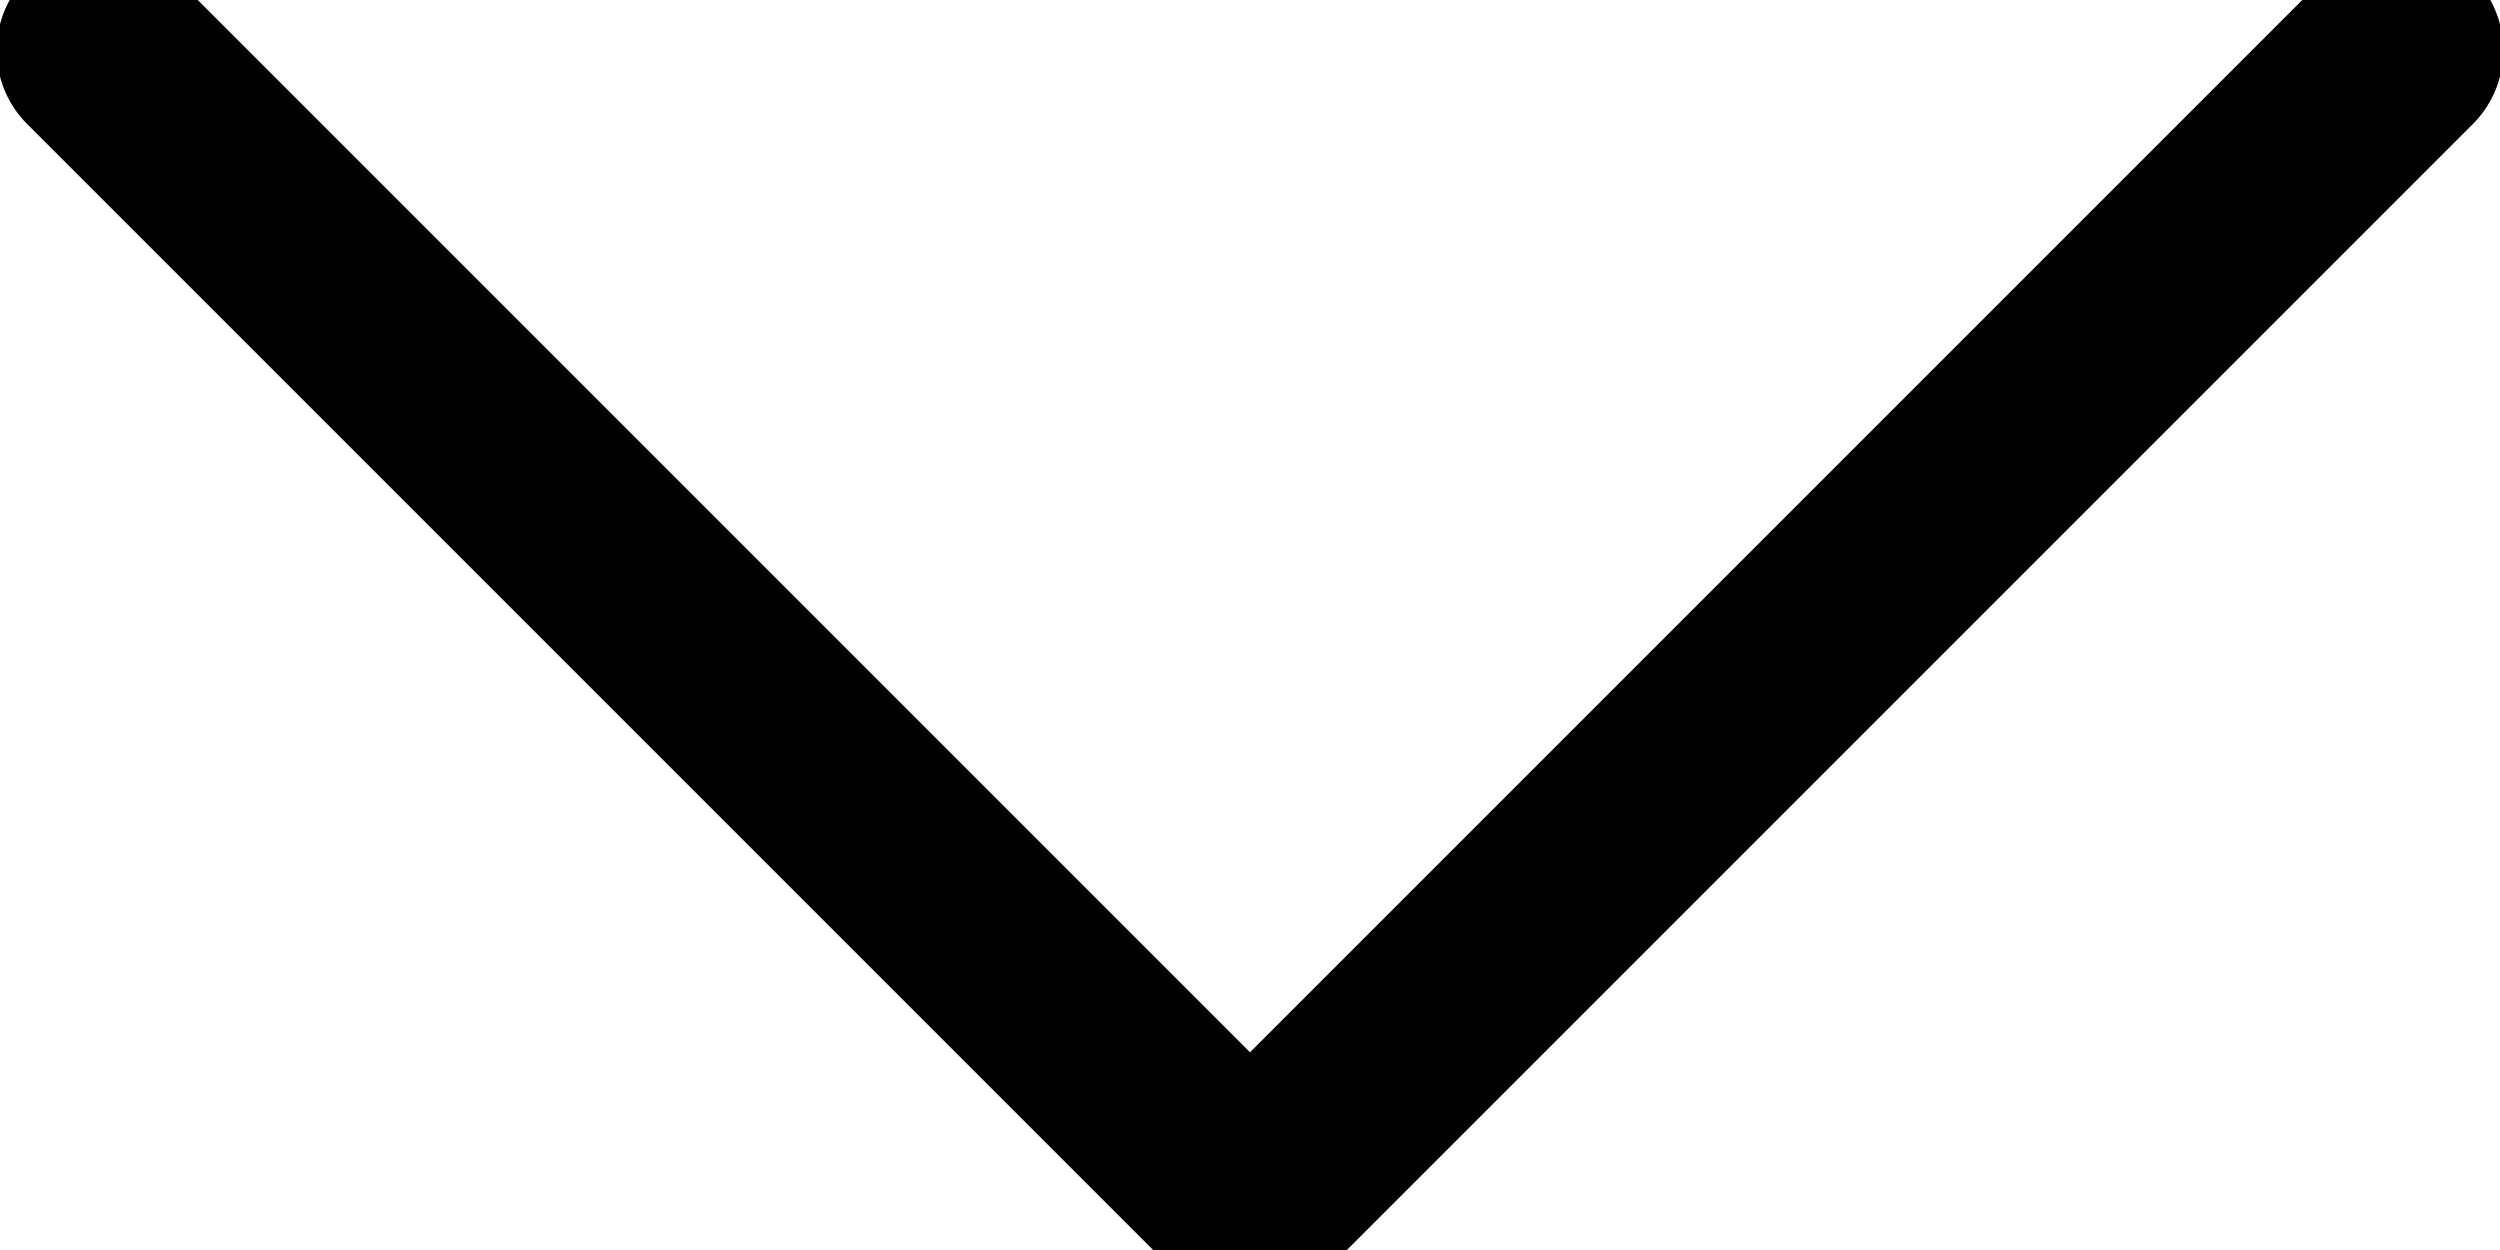
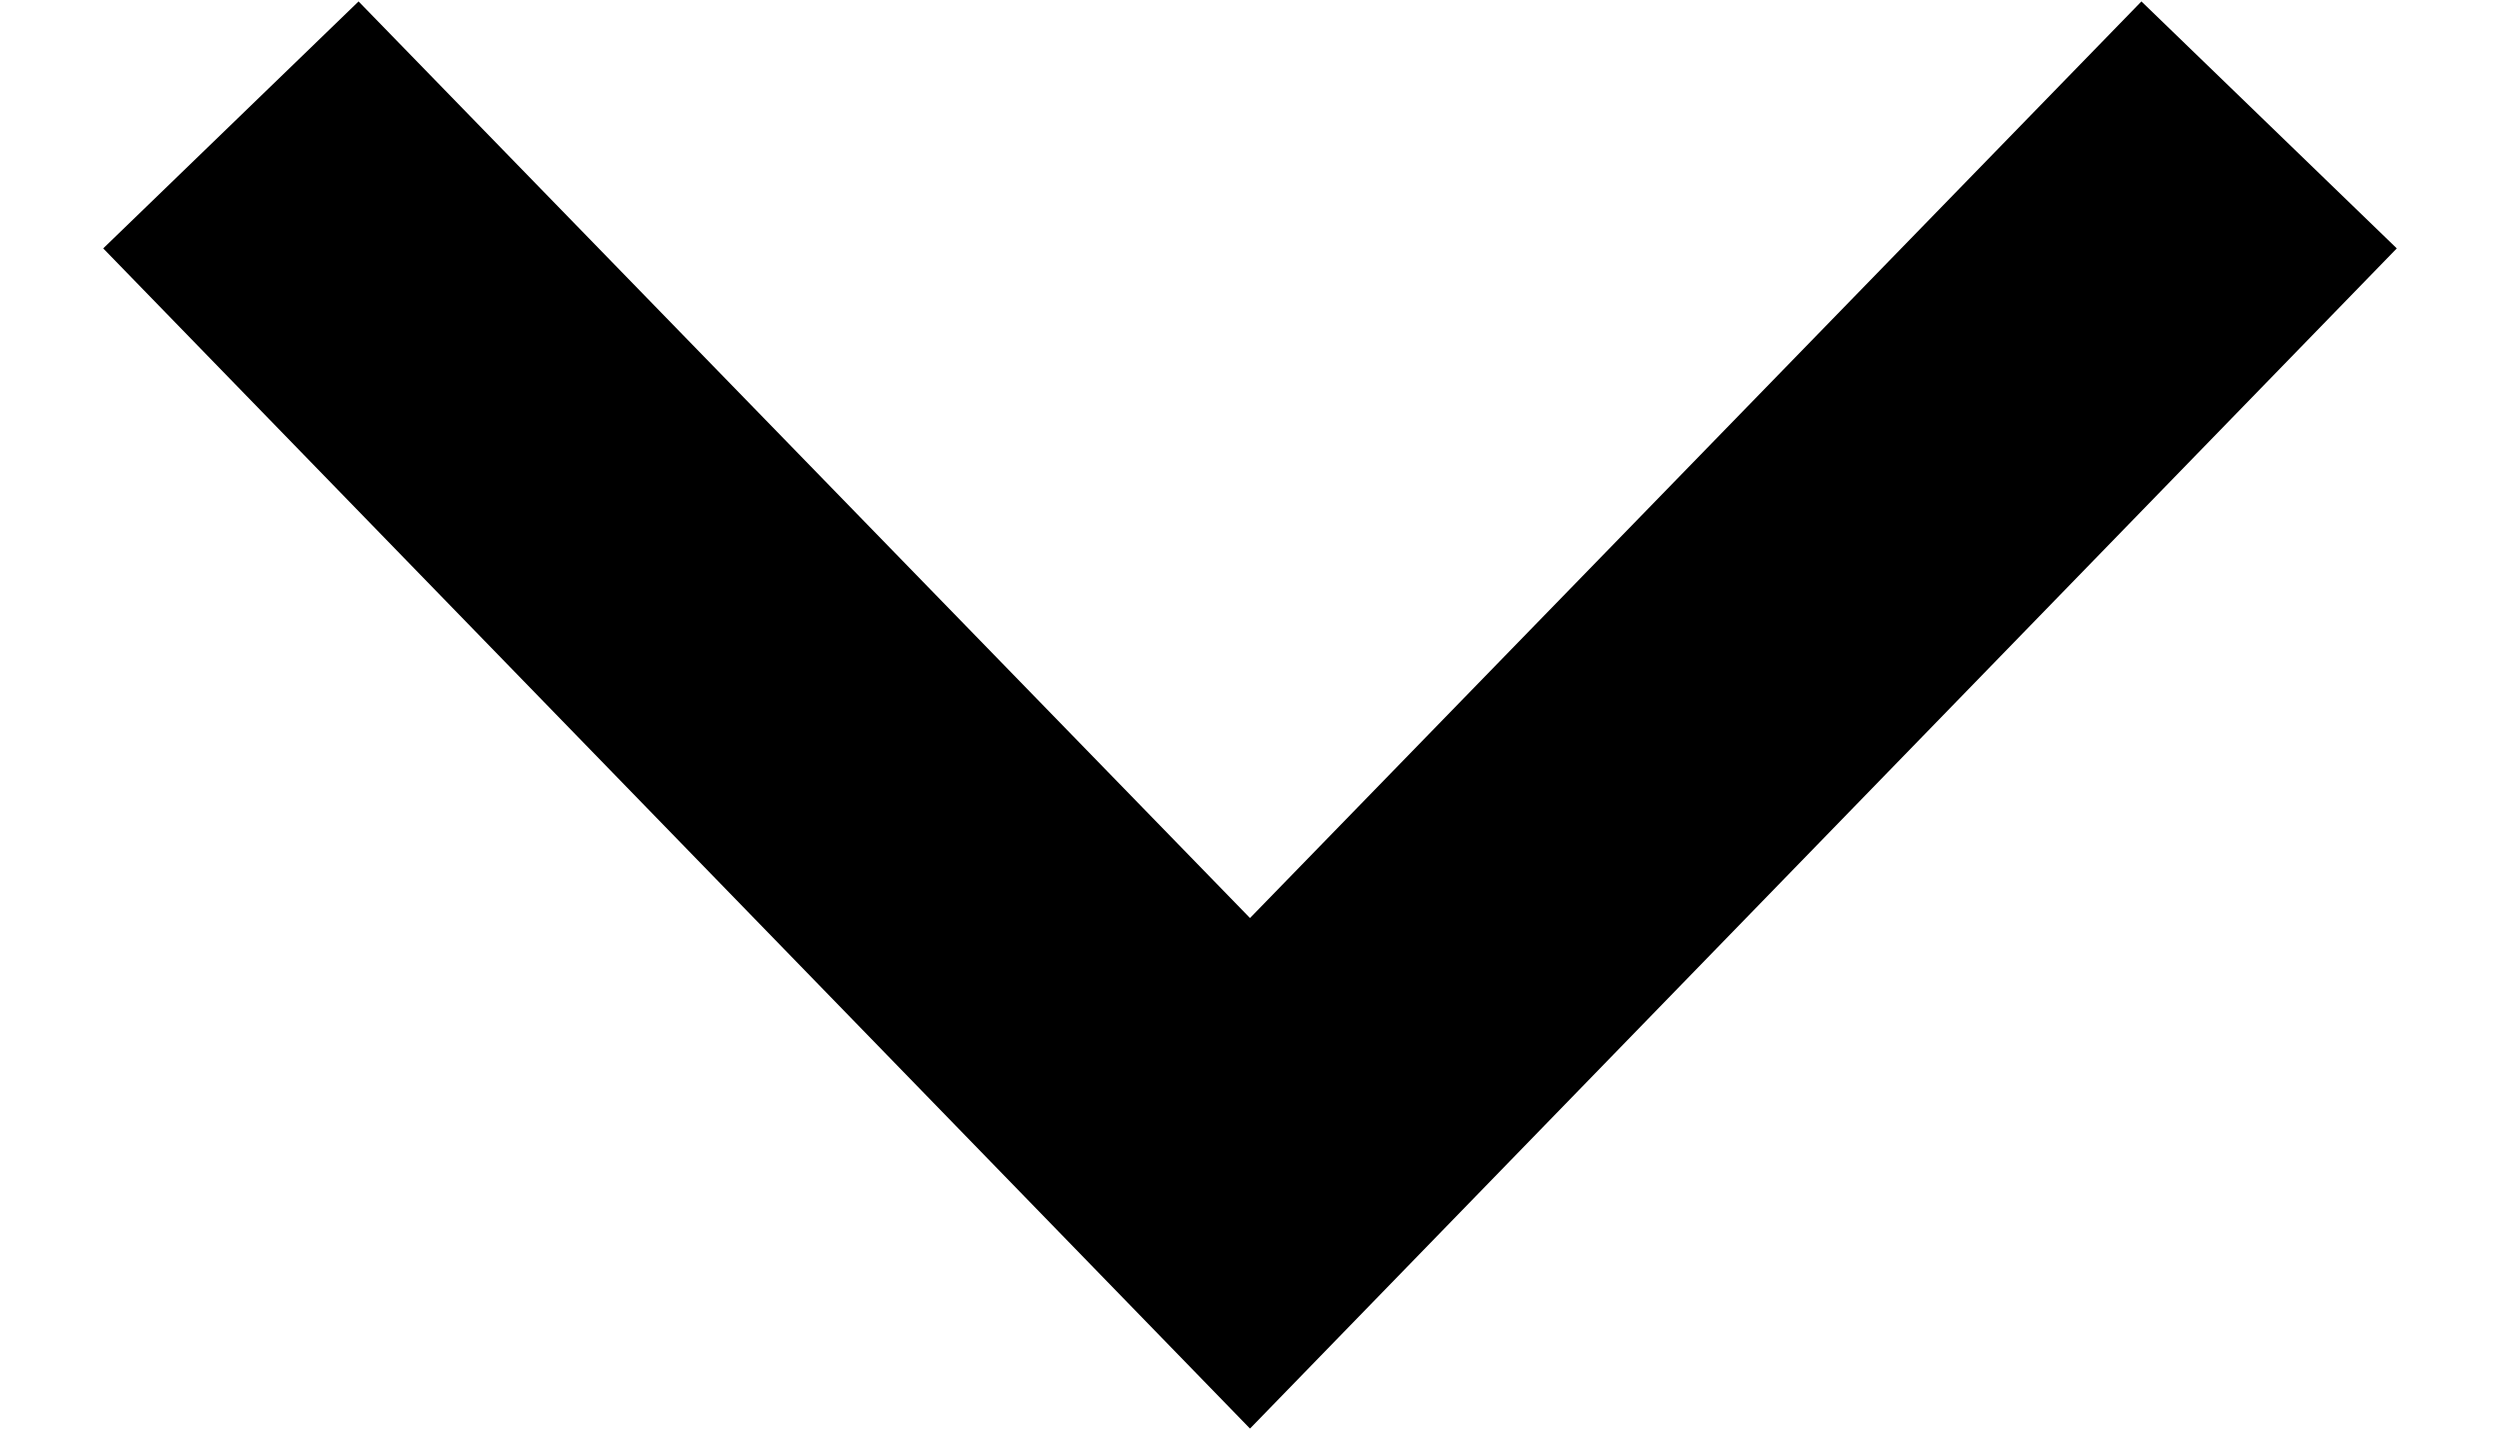
- <svg xmlns="http://www.w3.org/2000/svg" version="1.1" id="레이어_1" x="0px" y="0px" width="12px" height="6px" viewBox="0 0 12 6" style="enable-background:new 0 0 12 6;" xml:space="preserve">
-   <polyline style="fill:none;stroke:#000000;stroke-width:1;stroke-linecap:round;stroke-linejoin:round;stroke-miterlimit:10;" points="  0.484,0.242 6,5.758 11.516,0.242 " />
+ <svg xmlns="http://www.w3.org/2000/svg" width="14" height="8" viewBox="0 0 14 8" fill="none">
+   <path d="M11.992 0.008L13.422 1.391L7 8L0.578 1.391L2.008 0.008L7 5.141L11.992 0.008Z" fill="black" />
</svg>
